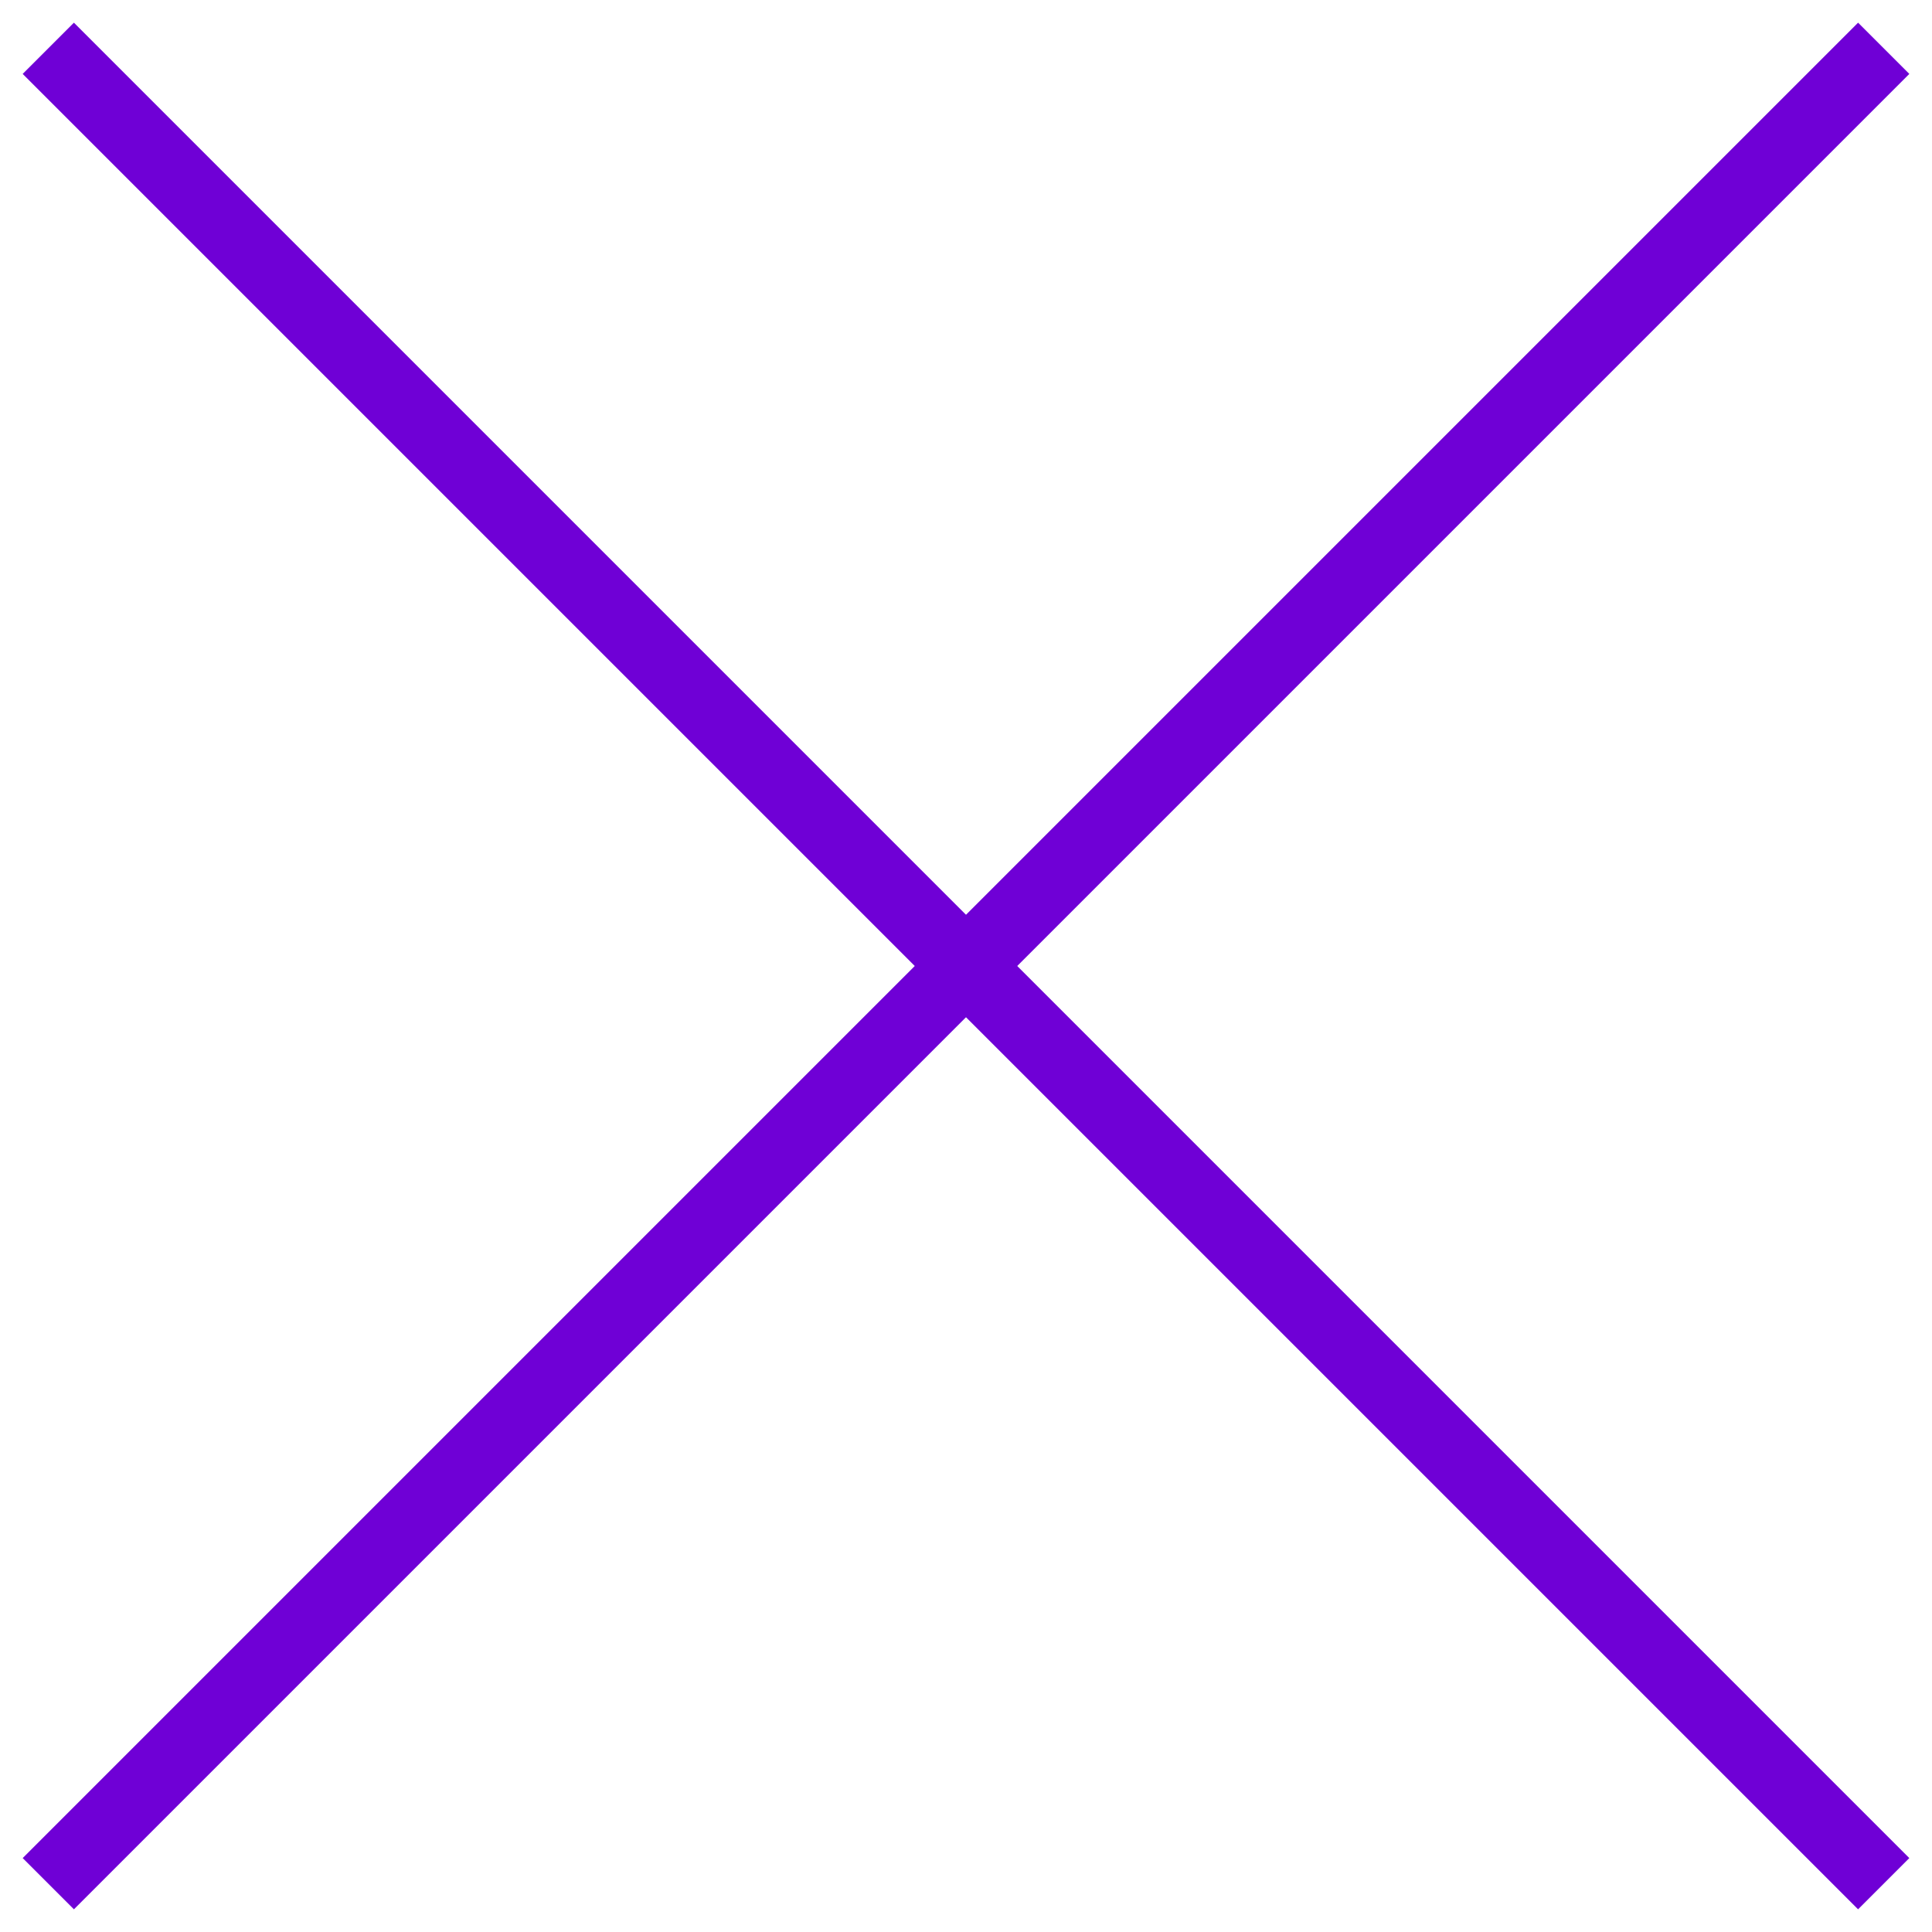
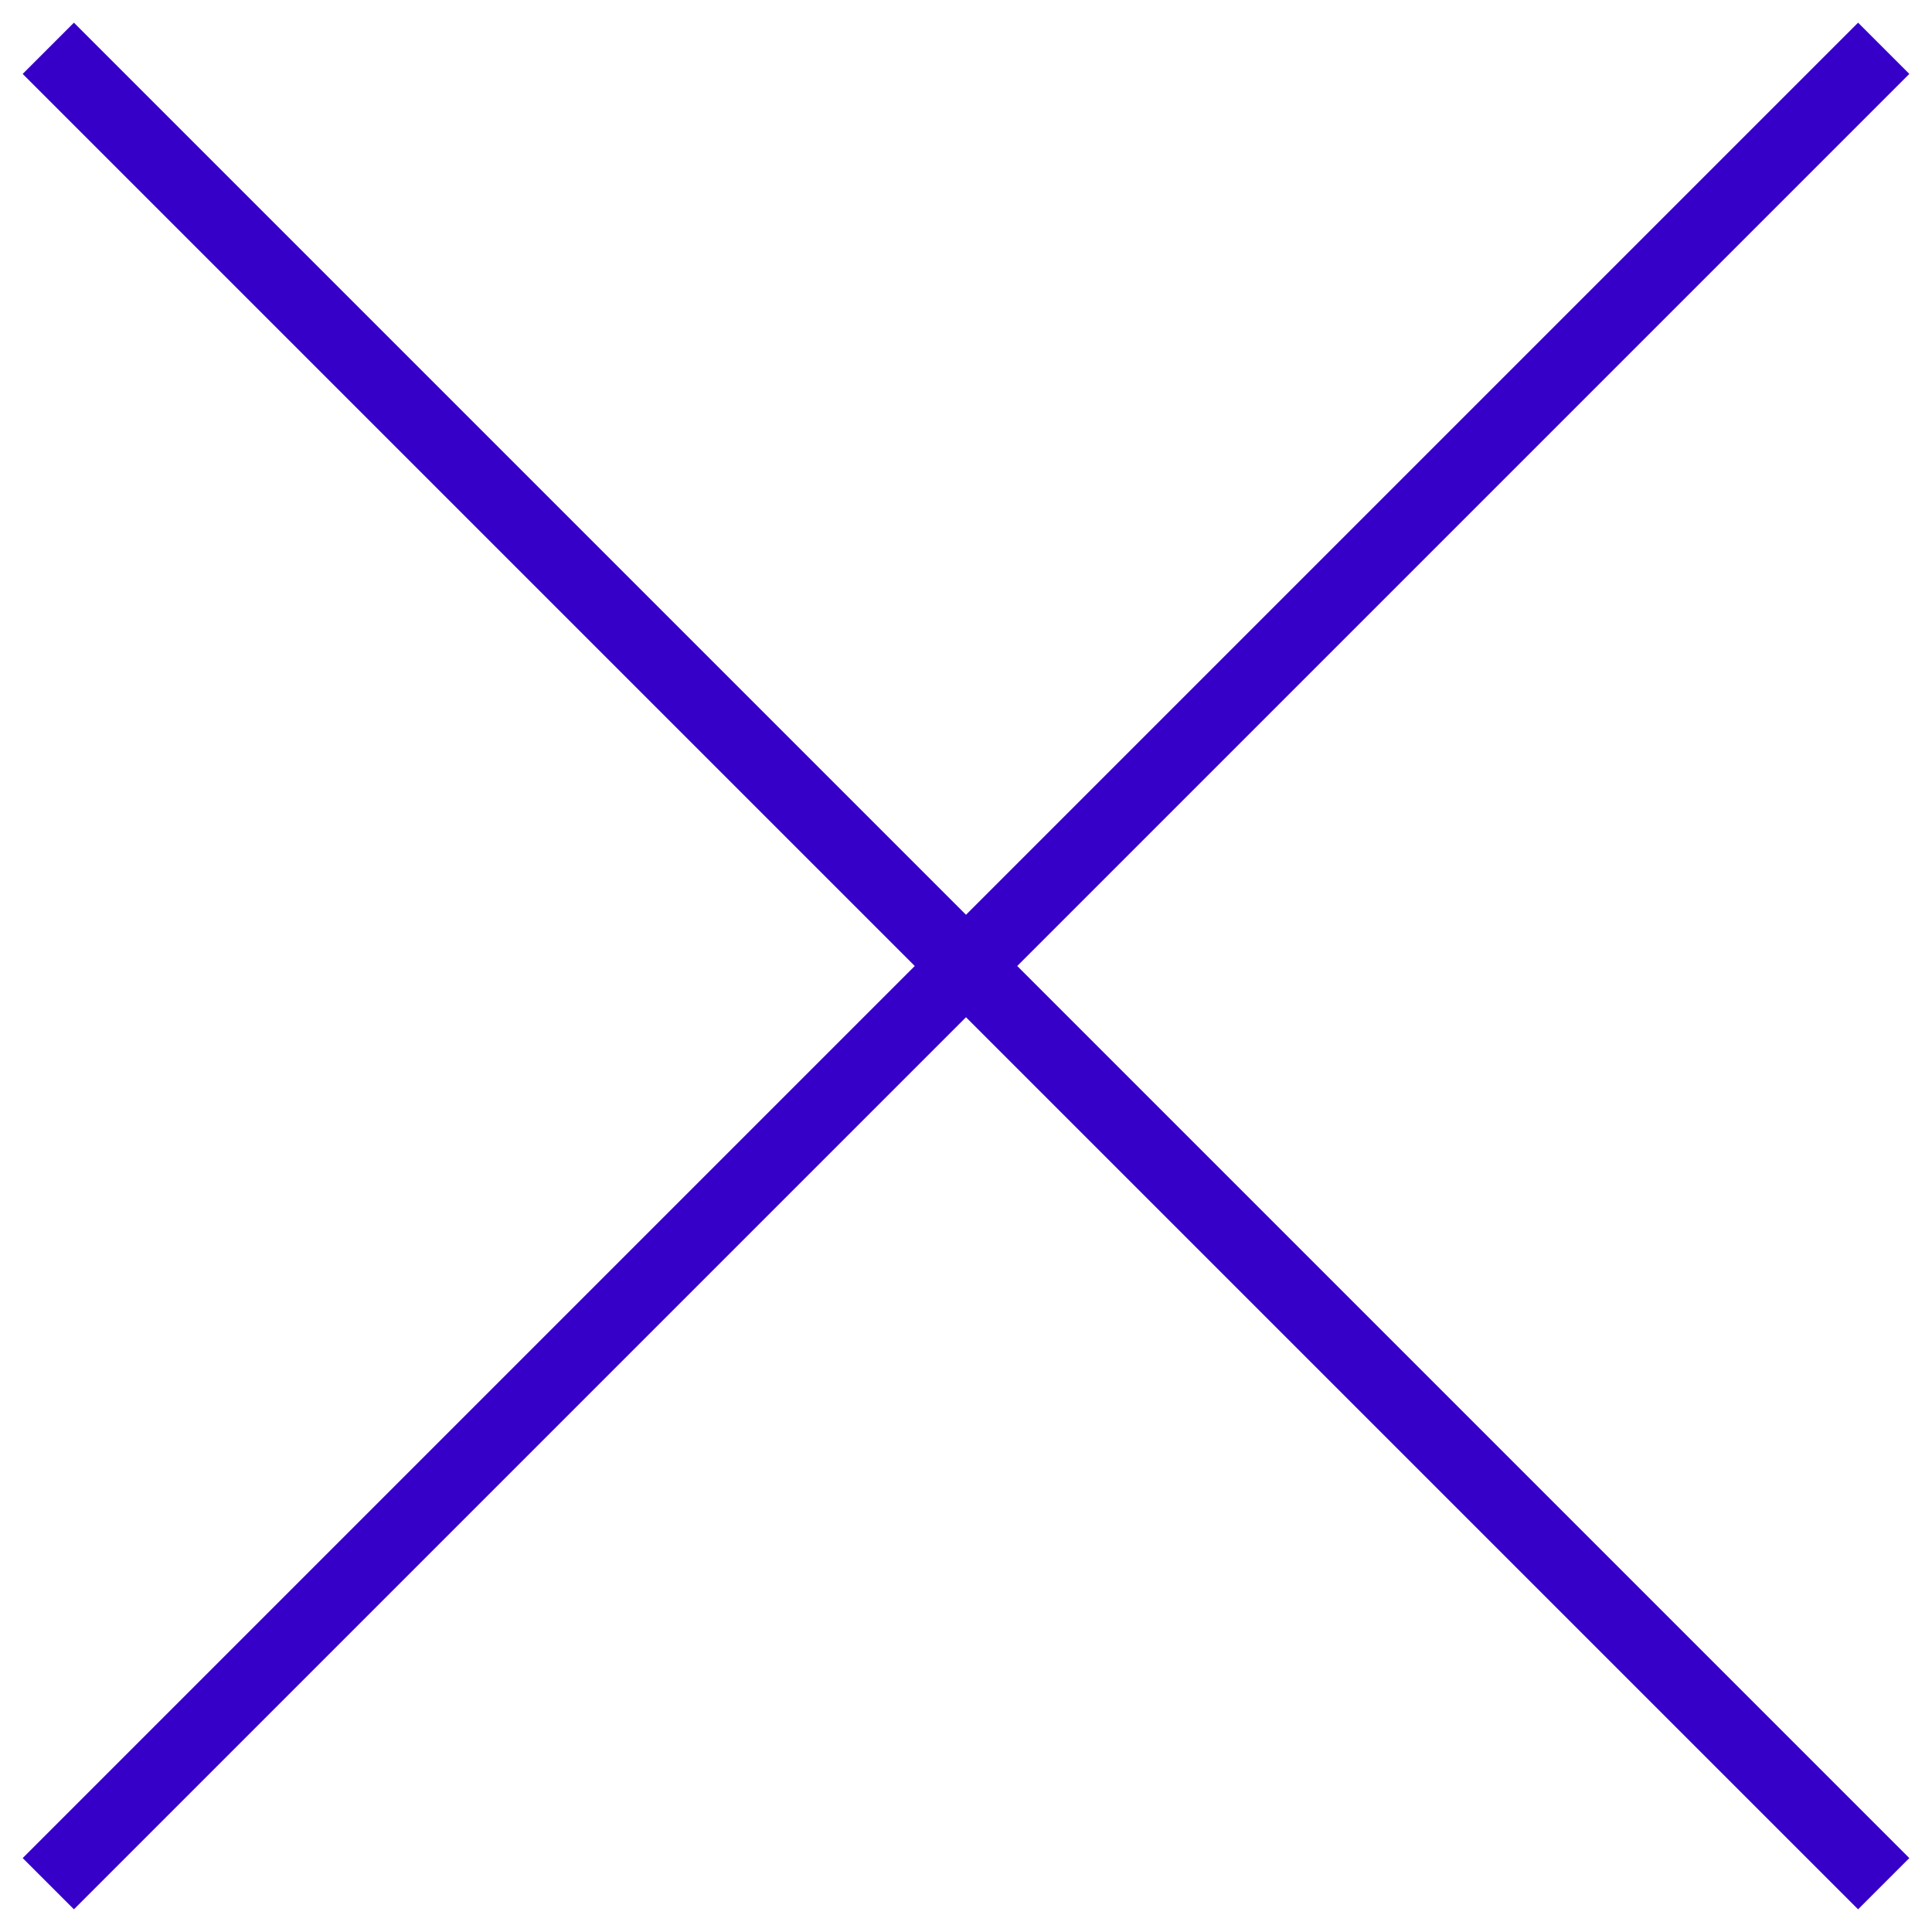
<svg xmlns="http://www.w3.org/2000/svg" width="80" height="80" viewBox="0 0 80 80" fill="none">
-   <path d="M2 2L78 78" stroke="#6F00D6" stroke-width="3" />
-   <path d="M78 2L2 78" stroke="#6F00D6" stroke-width="3" />
+   <path d="M2 2L78 78" stroke="#3600C9" stroke-width="3" />
+   <path d="M78 2L2 78" stroke="#3600C9" stroke-width="3" />
</svg>
